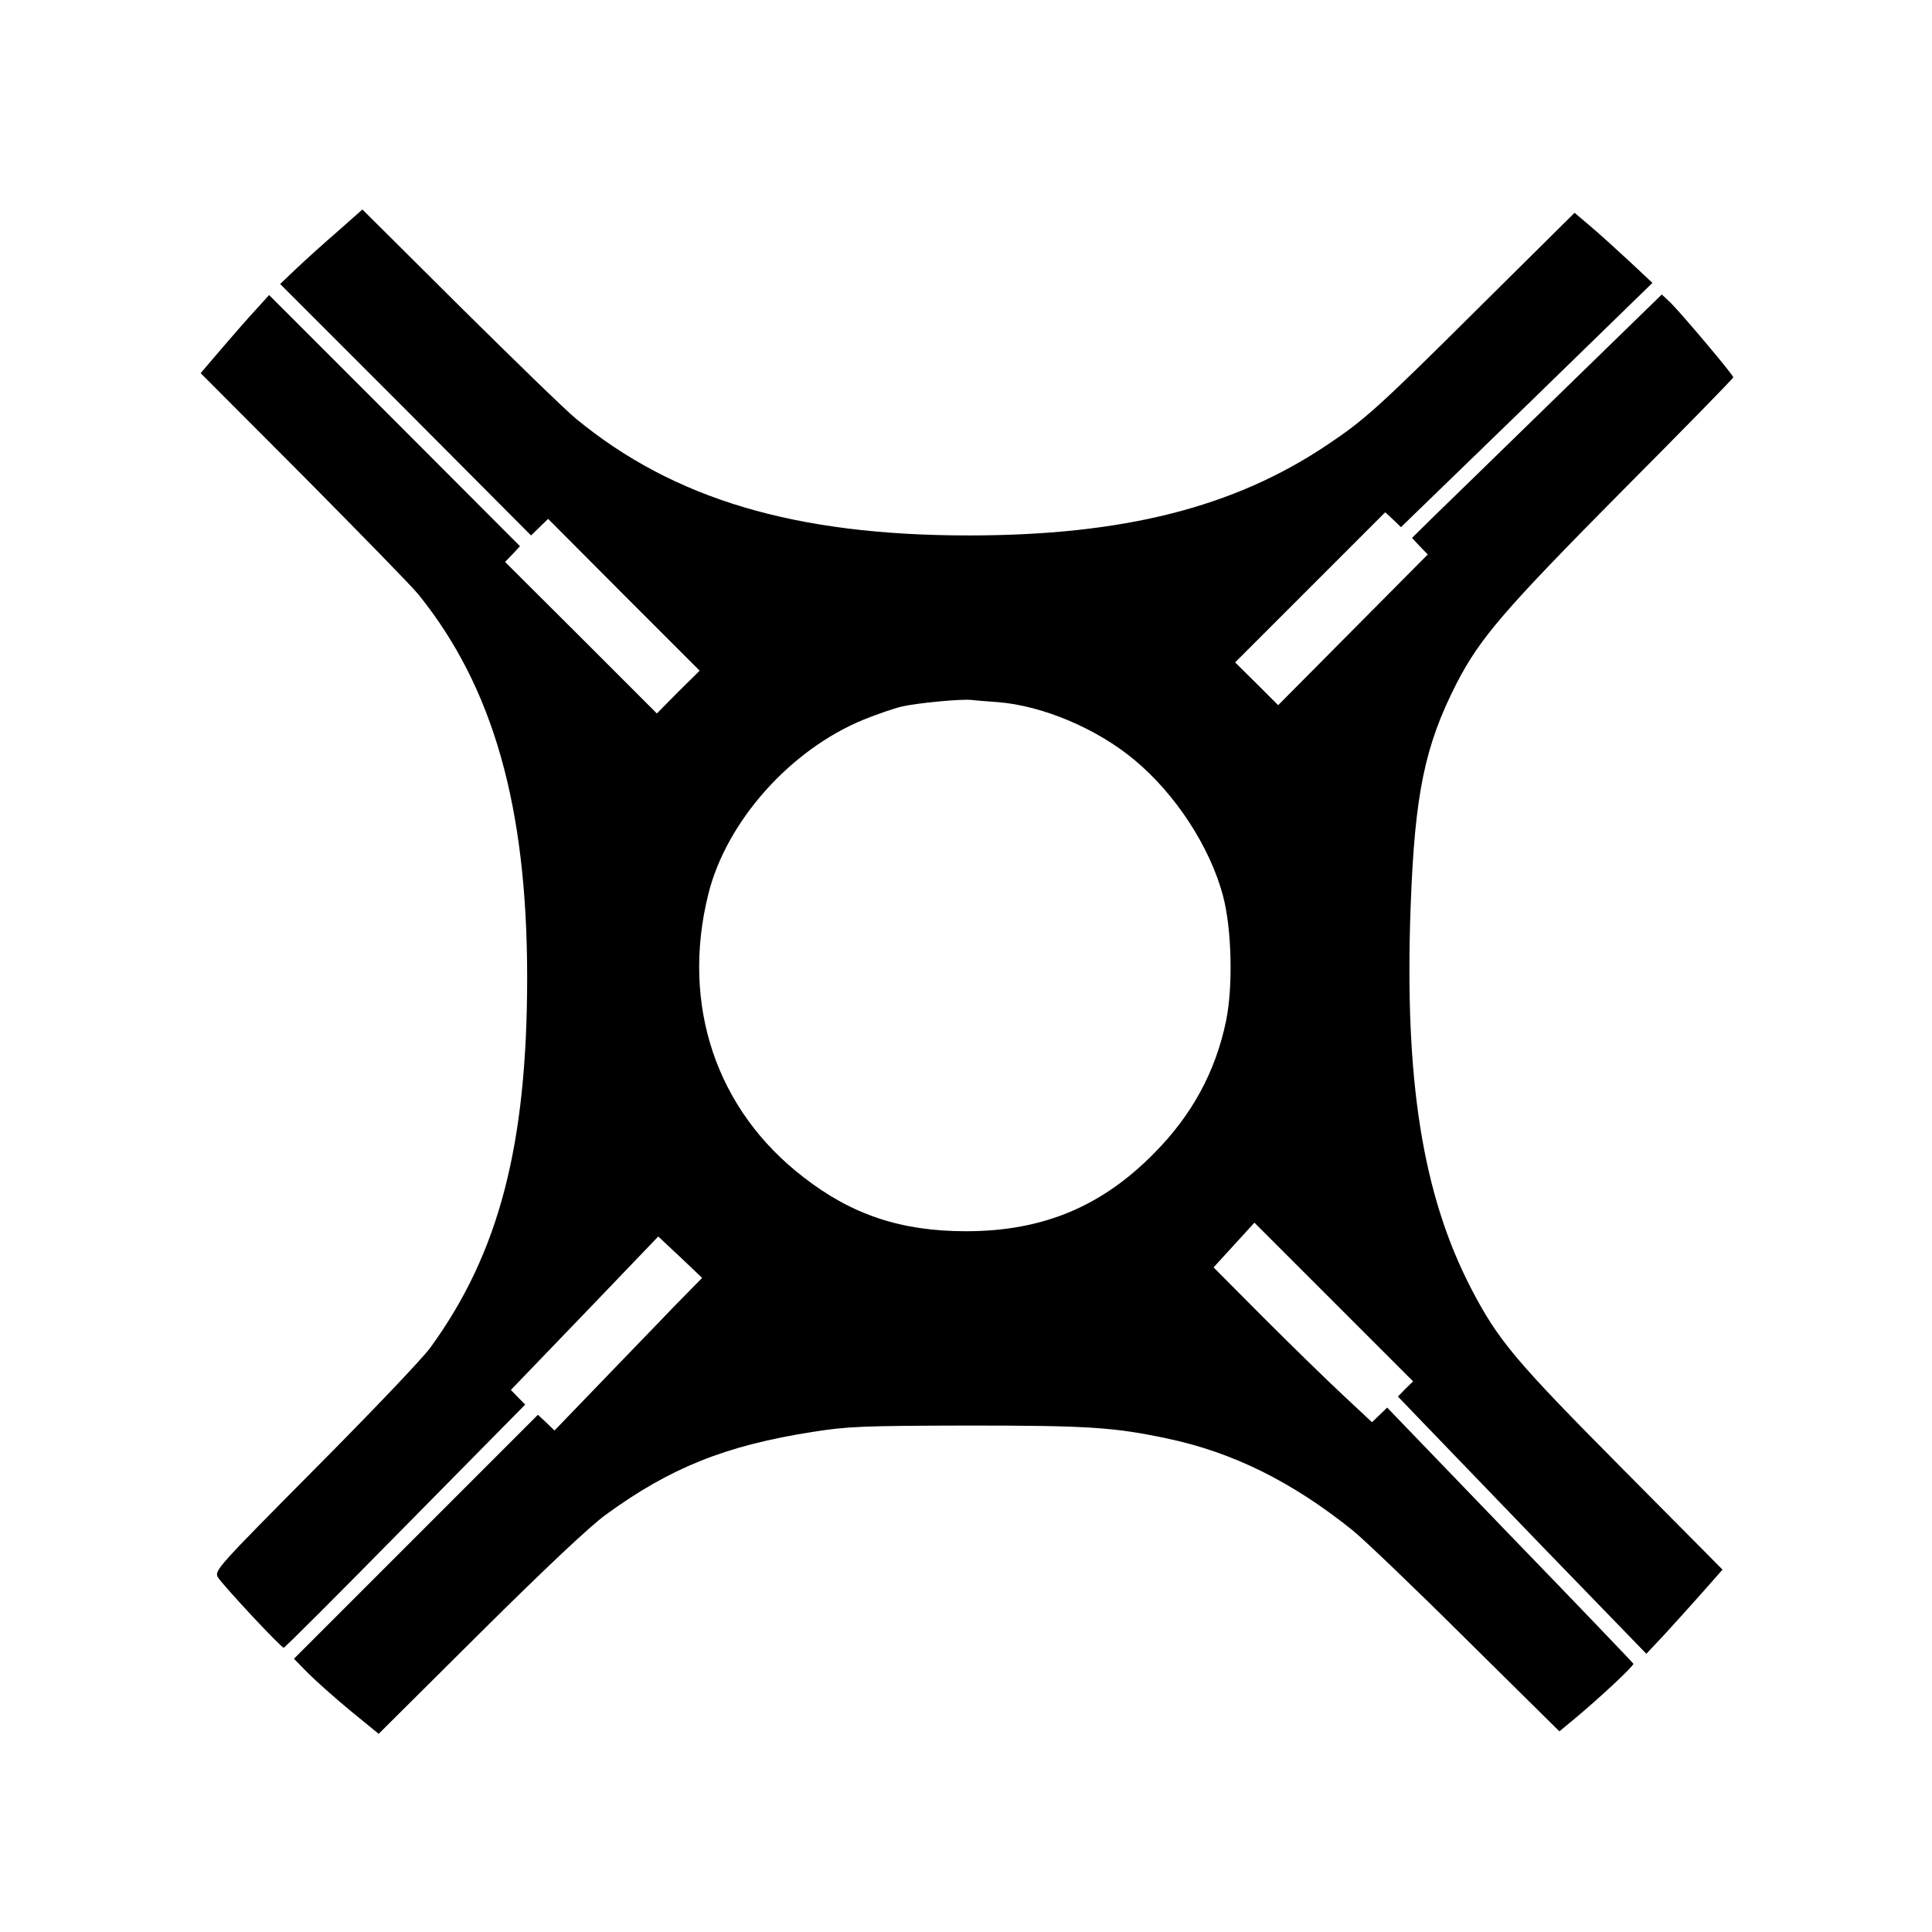
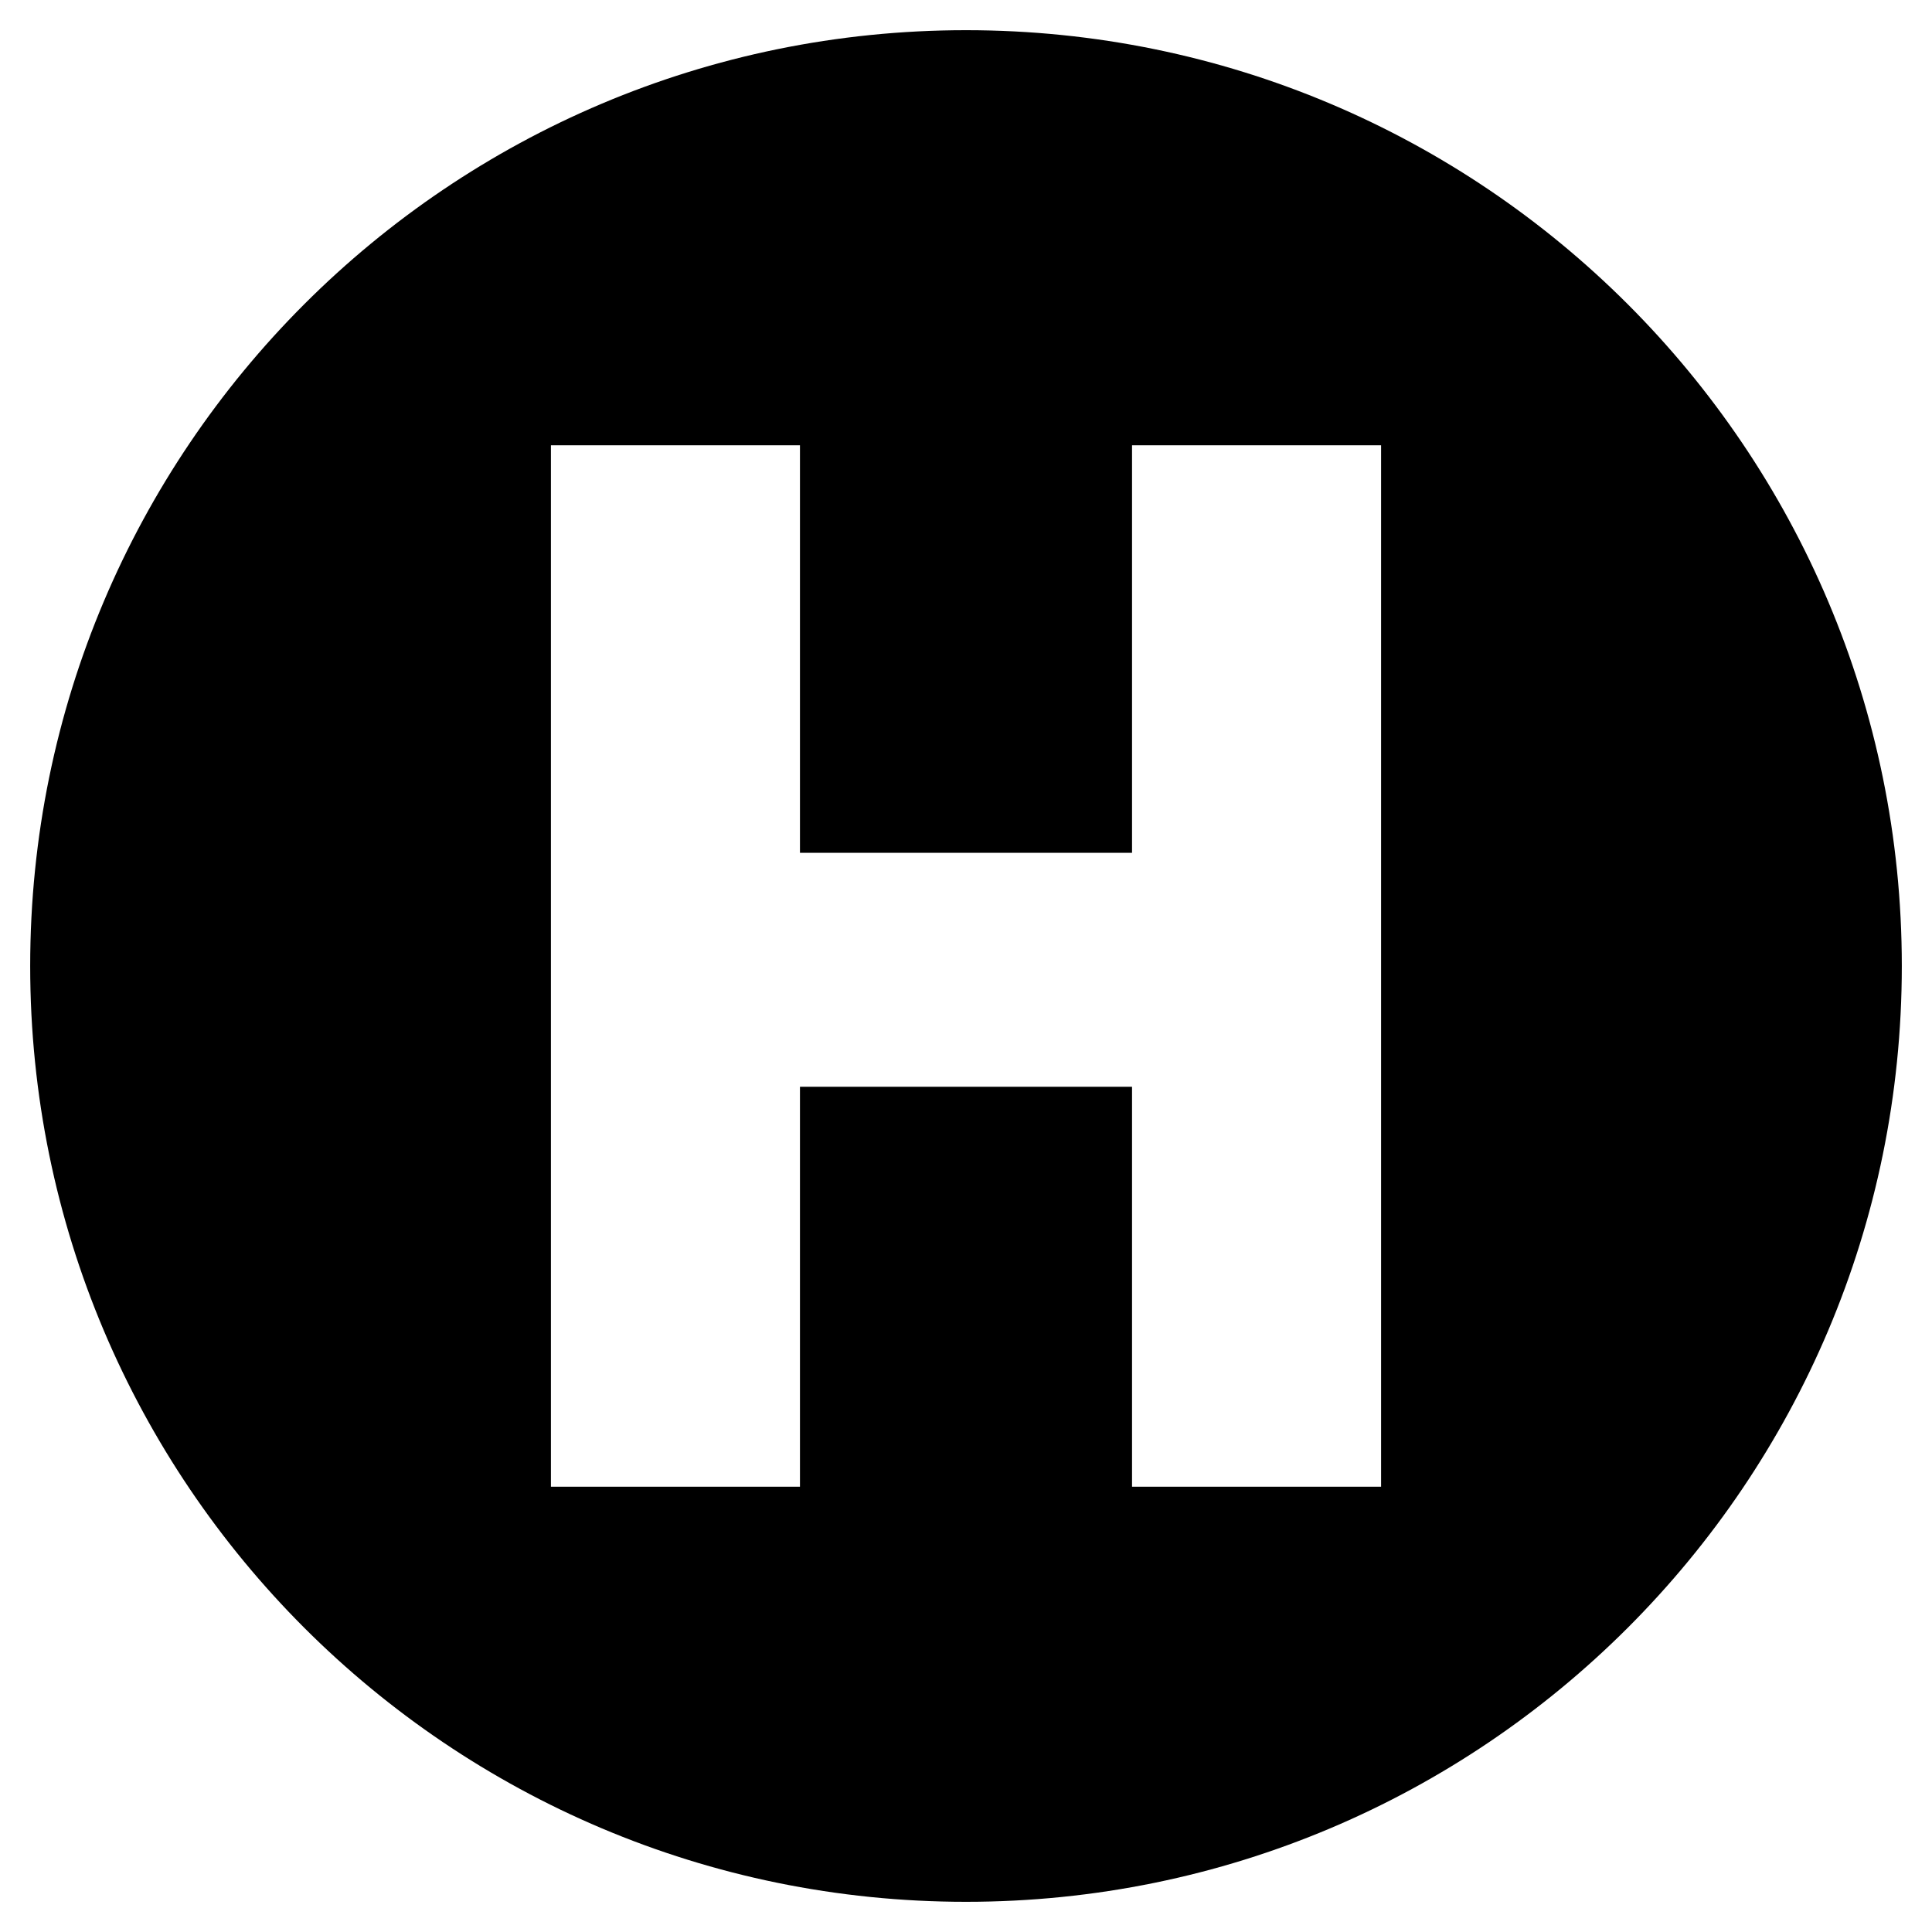
- <svg xmlns="http://www.w3.org/2000/svg" version="1.0" width="700pt" height="700pt" viewBox="0 0 700 700" preserveAspectRatio="xMidYMid meet">
-   <g transform="translate(0,700) scale(0.1,-0.1)" fill="#000000" stroke="none">
-     <path d="M1225 6163 c-49 -42 -116 -103 -149 -134 l-61 -58 455 -455 454 -456 31 30 31 30 274 -275 275 -275 -78 -77 -77 -78 -275 275 -275 274 27 28 27 29 -454 455 -455 455 -48 -53 c-27 -29 -83 -93 -124 -141 l-76 -89 375 -376 c206 -208 393 -399 415 -427 270 -335 393 -768 393 -1386 0 -608 -102 -1000 -351 -1342 -29 -40 -217 -237 -418 -439 -353 -356 -364 -368 -352 -392 15 -26 229 -256 239 -256 4 0 202 198 441 441 l434 440 -26 26 -26 27 152 158 c84 87 204 212 267 278 l115 120 80 -75 79 -75 -105 -107 c-57 -60 -178 -184 -267 -277 l-163 -169 -30 29 -30 28 -442 -442 -442 -442 50 -51 c28 -28 96 -89 153 -136 l104 -85 366 364 c240 238 398 387 457 430 233 170 435 251 750 300 127 20 178 22 560 23 438 0 531 -6 724 -47 238 -50 453 -157 671 -332 41 -33 227 -211 412 -395 l338 -334 52 43 c97 81 218 194 216 202 -2 4 -203 214 -448 467 l-444 461 -28 -27 -27 -26 -108 101 c-59 55 -189 182 -287 280 l-179 180 74 81 74 81 287 -287 288 -288 -28 -27 -27 -28 74 -77 c41 -43 244 -253 450 -467 l376 -388 64 68 c35 38 97 107 138 153 l74 84 -363 366 c-387 390 -449 463 -547 651 -177 341 -243 757 -220 1385 15 409 51 583 167 810 85 164 172 265 599 696 222 223 403 408 403 412 0 9 -191 235 -228 271 l-31 29 -378 -368 c-208 -203 -412 -401 -453 -441 l-74 -73 28 -30 29 -30 -271 -273 -271 -273 -78 78 -78 77 272 272 272 272 29 -27 28 -27 456 442 455 443 -81 76 c-45 42 -108 99 -141 127 l-60 51 -335 -332 c-376 -374 -425 -418 -563 -510 -337 -226 -739 -327 -1297 -327 -628 0 -1068 131 -1422 422 -35 28 -223 211 -419 405 l-356 354 -88 -78z m2391 -1707 c162 -13 359 -96 495 -210 149 -124 273 -315 320 -491 32 -120 37 -330 11 -455 -38 -183 -123 -340 -261 -479 -191 -194 -405 -282 -681 -282 -234 0 -413 59 -589 196 -316 243 -444 624 -345 1024 65 264 297 525 564 634 47 19 108 40 137 47 57 13 214 28 253 24 14 -2 57 -5 96 -8z" />
-   </g>
+ <svg xmlns="http://www.w3.org/2000/svg" viewBox="0 0 512 512" width="512" height="512">
+   <path fill="#000" fill-rule="evenodd" d="M256 8C119 8 8 119 8 256s111 248 248 248 248-111 248-248S393 8 256 8zm-110 110h66v108h88V118h66v276h-66V288h-88v106h-66z" />
</svg>
